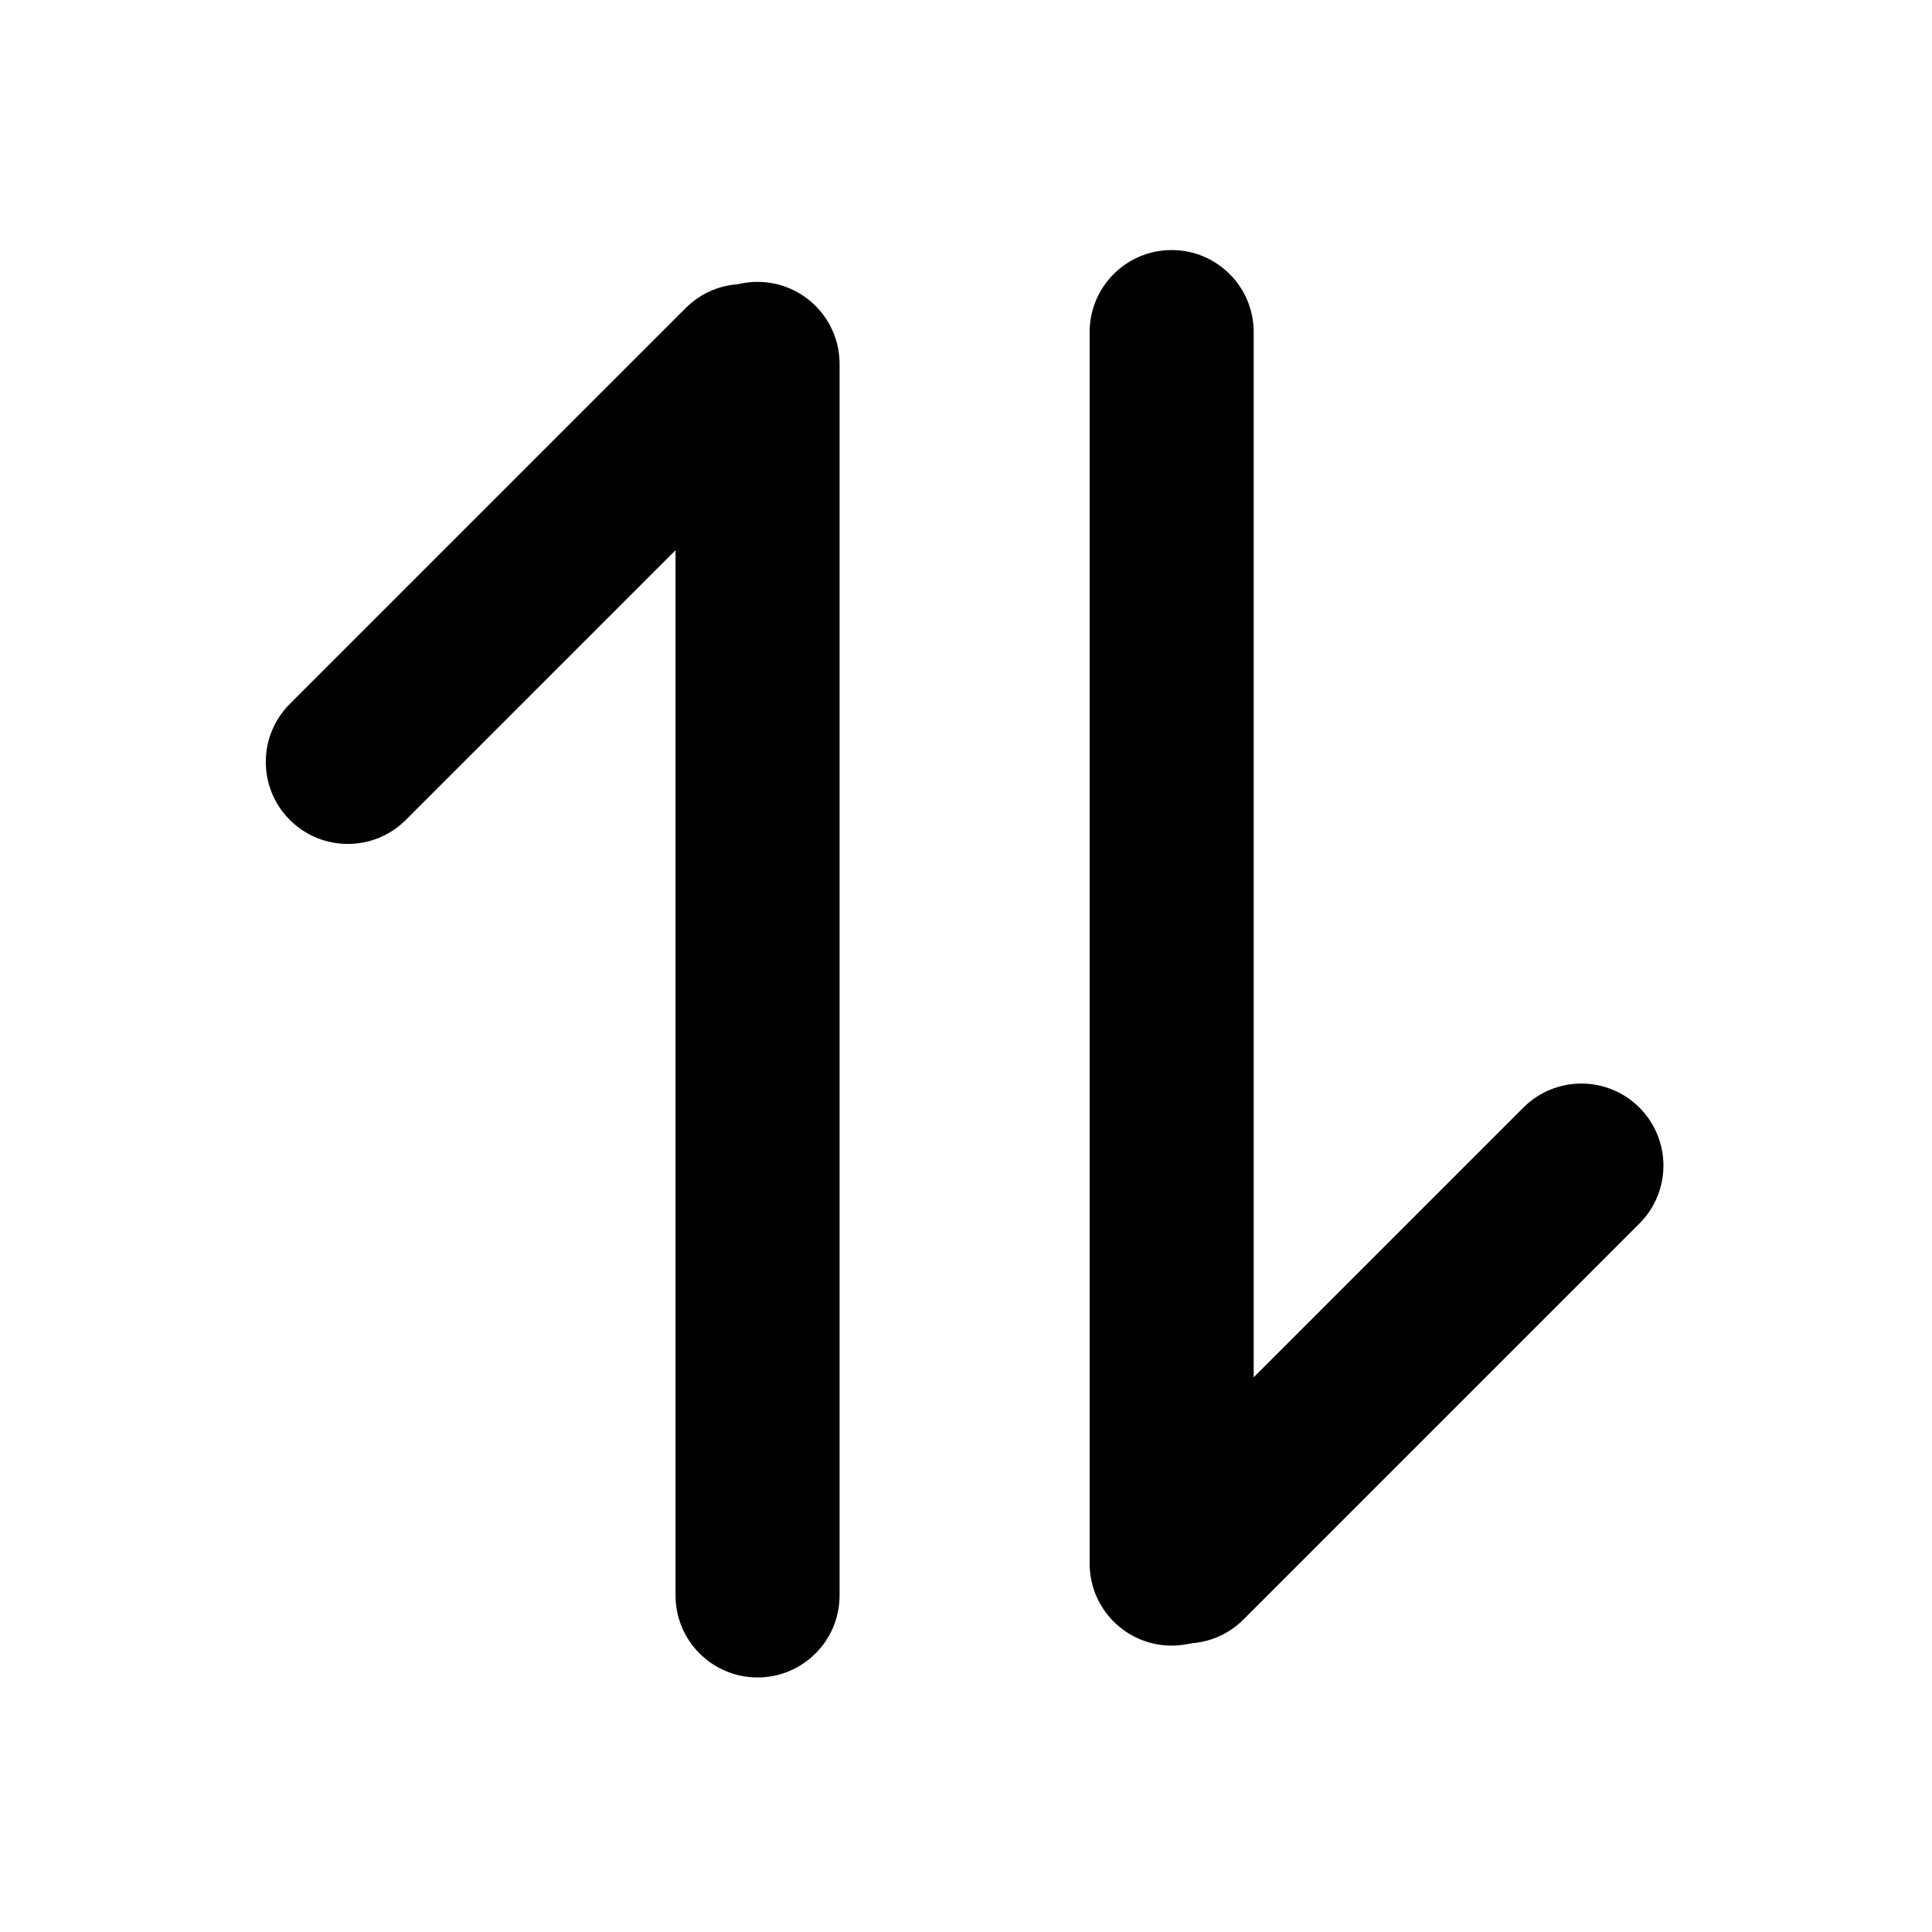
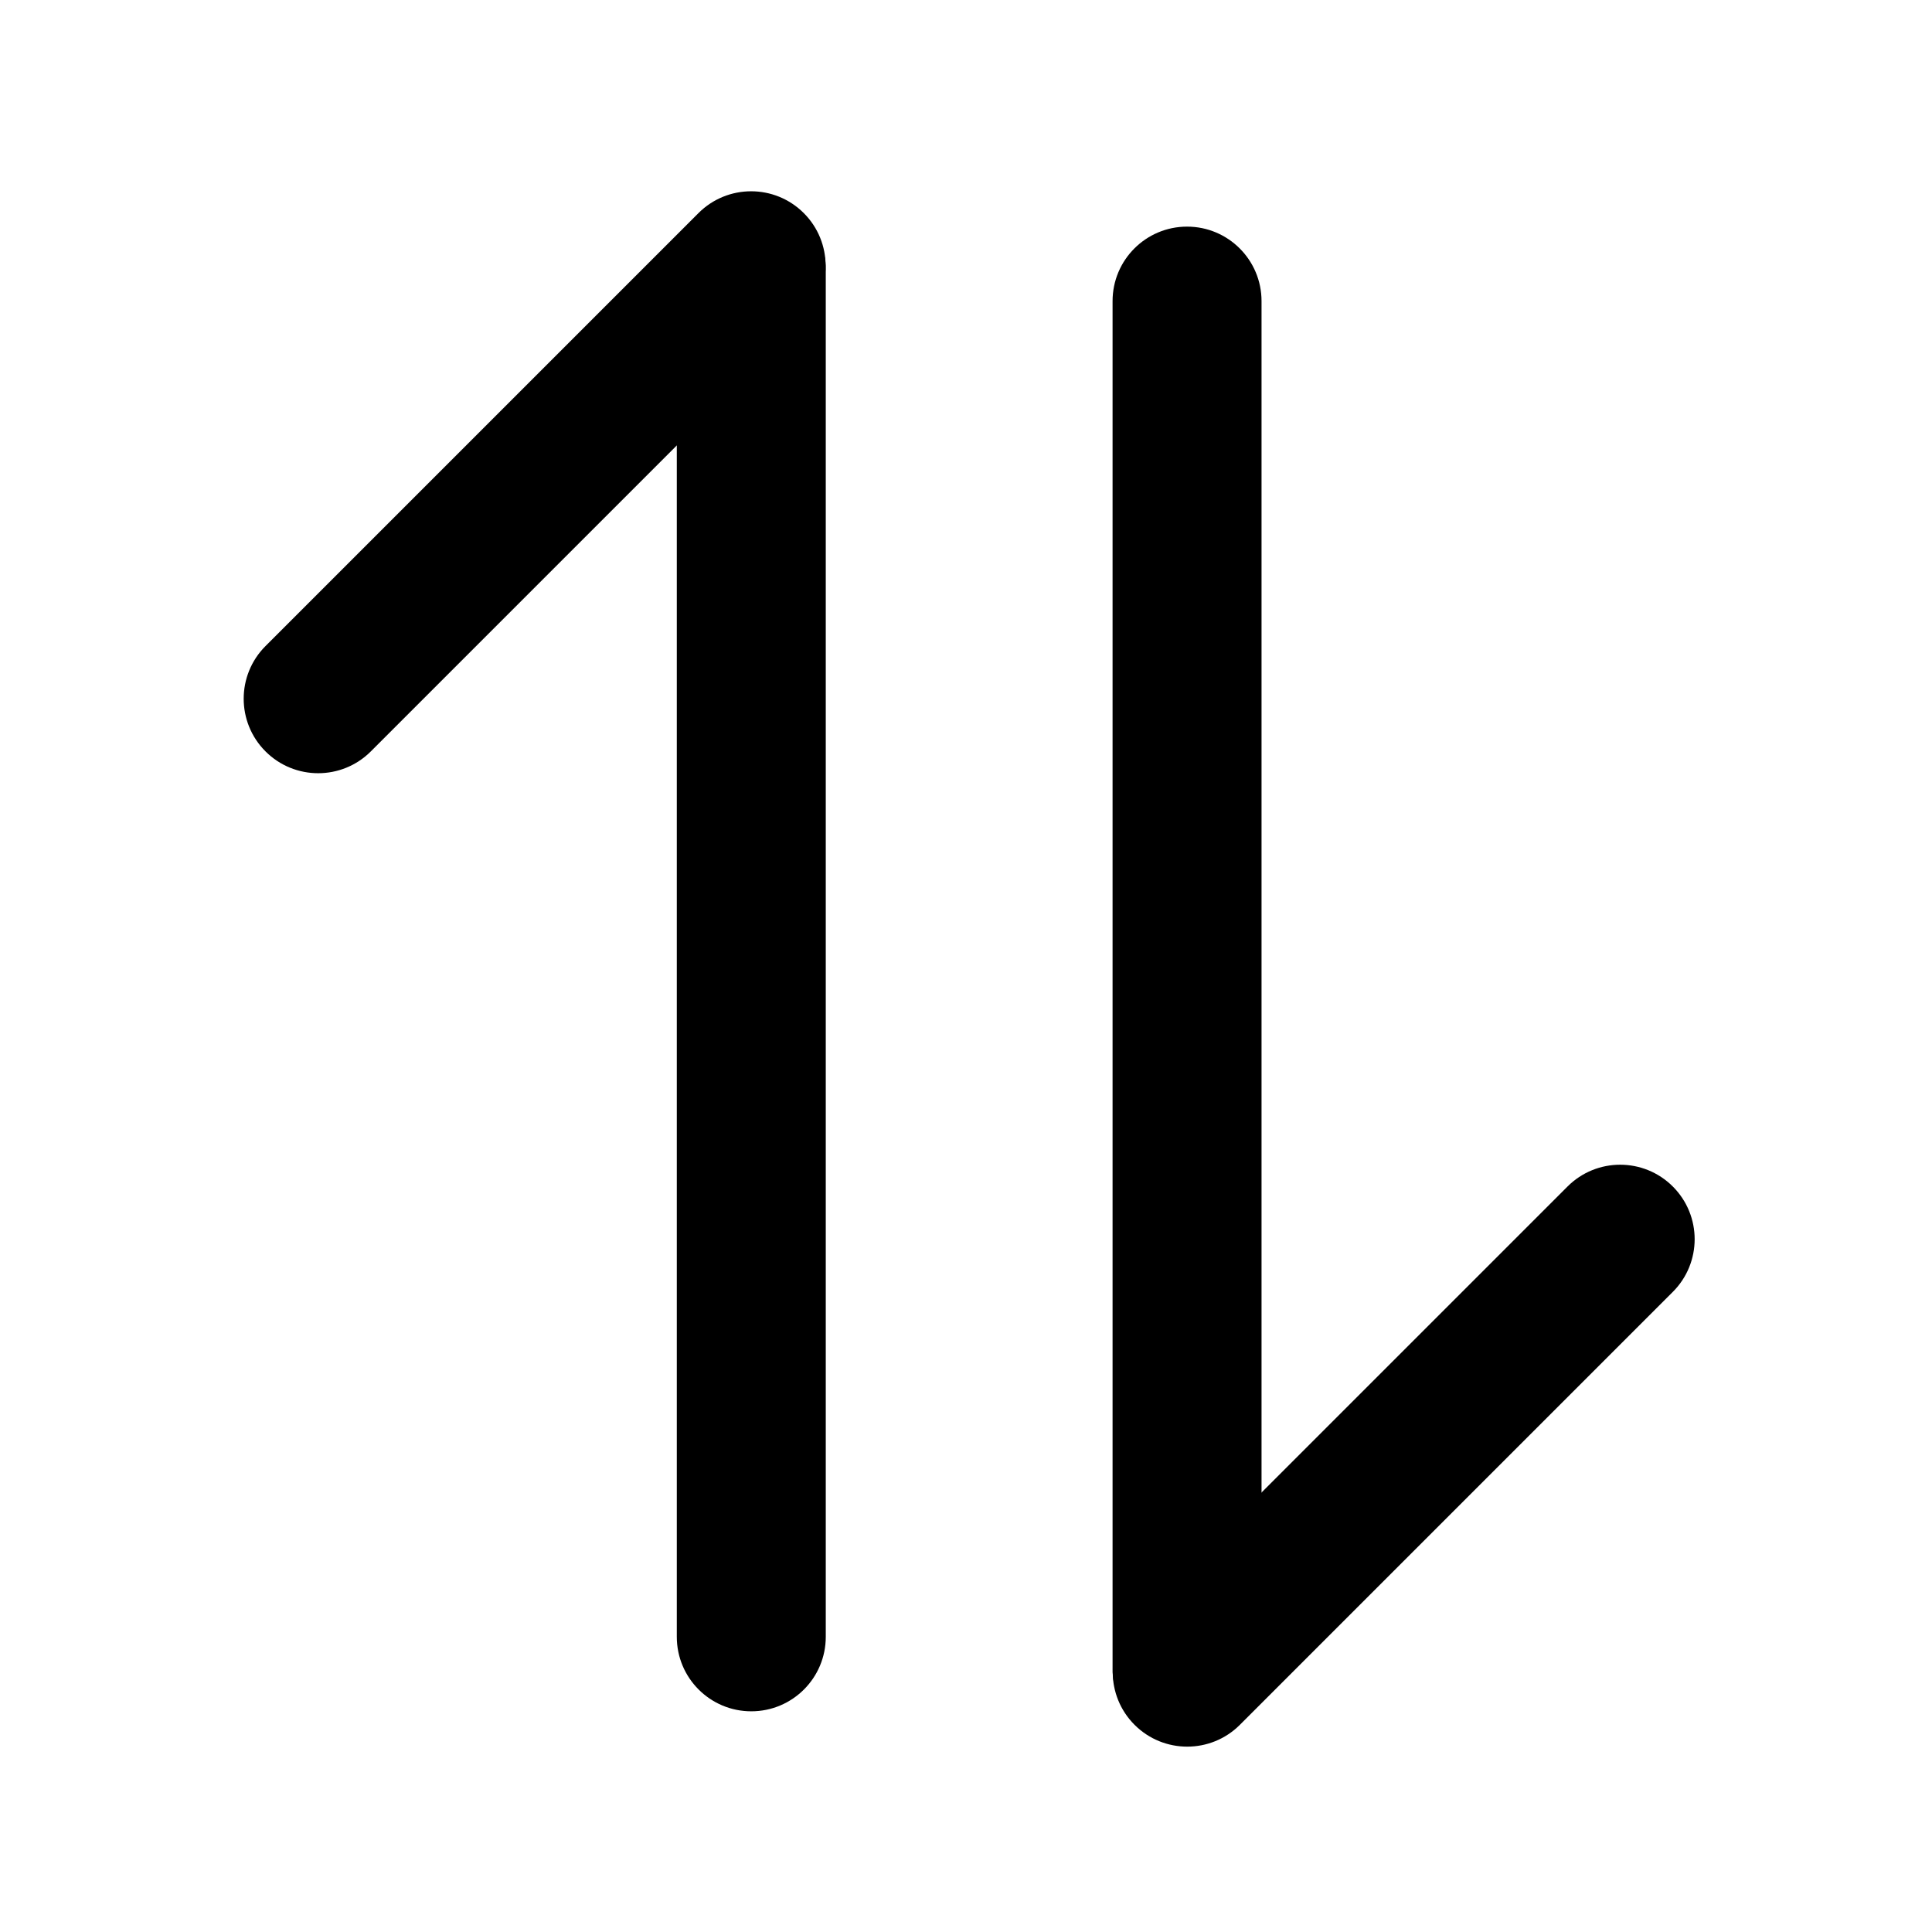
<svg xmlns="http://www.w3.org/2000/svg" width="256" height="256" viewBox="0 0 256 256">
  <defs>
    <clipPath id="clip-sort">
      <rect width="256" height="256" />
    </clipPath>
  </defs>
  <g id="sort" clip-path="url(#clip-sort)">
-     <g id="组_40" data-name="组 40" transform="translate(116.736 32) rotate(90)">
-       <rect id="矩形_109" data-name="矩形 109" width="184.919" height="21.737" rx="10.869" transform="translate(5.352 5.488)" />
-       <rect id="矩形_110" data-name="矩形 110" width="95.919" height="21.737" rx="10.869" transform="translate(16.504 2.823) rotate(45)" />
+     <g id="组_41" data-name="组 41" transform="translate(147.421 230.961) rotate(-90)">
+       <rect id="矩形_109" data-name="矩形 109" width="200.932" height="19.739" rx="9.869" />
    </g>
-     <g id="组_41" data-name="组 41" transform="translate(141.718 222.272) rotate(-90)">
-       <rect id="矩形_109-2" data-name="矩形 109" width="184.92" height="21.737" rx="10.869" transform="translate(4.219 2.665)" />
-       <rect id="矩形_110-2" data-name="矩形 110" width="95.92" height="21.737" rx="10.869" transform="translate(15.371 0) rotate(45)" />
+     <g id="组_42" data-name="组 42" transform="translate(143.355 221.569) rotate(-45)">
+       <rect id="矩形_109-2" data-name="矩形 109" width="100.87" height="19.739" rx="9.869" />
+     </g>
+     <g id="组_43" data-name="组 43" transform="translate(109.419 25.824) rotate(90)">
+       <rect id="矩形_109-3" data-name="矩形 109" width="200.933" height="19.739" rx="9.869" transform="translate(0 0)" />
+     </g>
+     <g id="组_44" data-name="组 44" transform="translate(113.486 35.216) rotate(135)">
+       <rect id="矩形_109-4" data-name="矩形 109" width="100.871" height="19.739" rx="9.869" transform="translate(0 0)" />
    </g>
  </g>
</svg>
